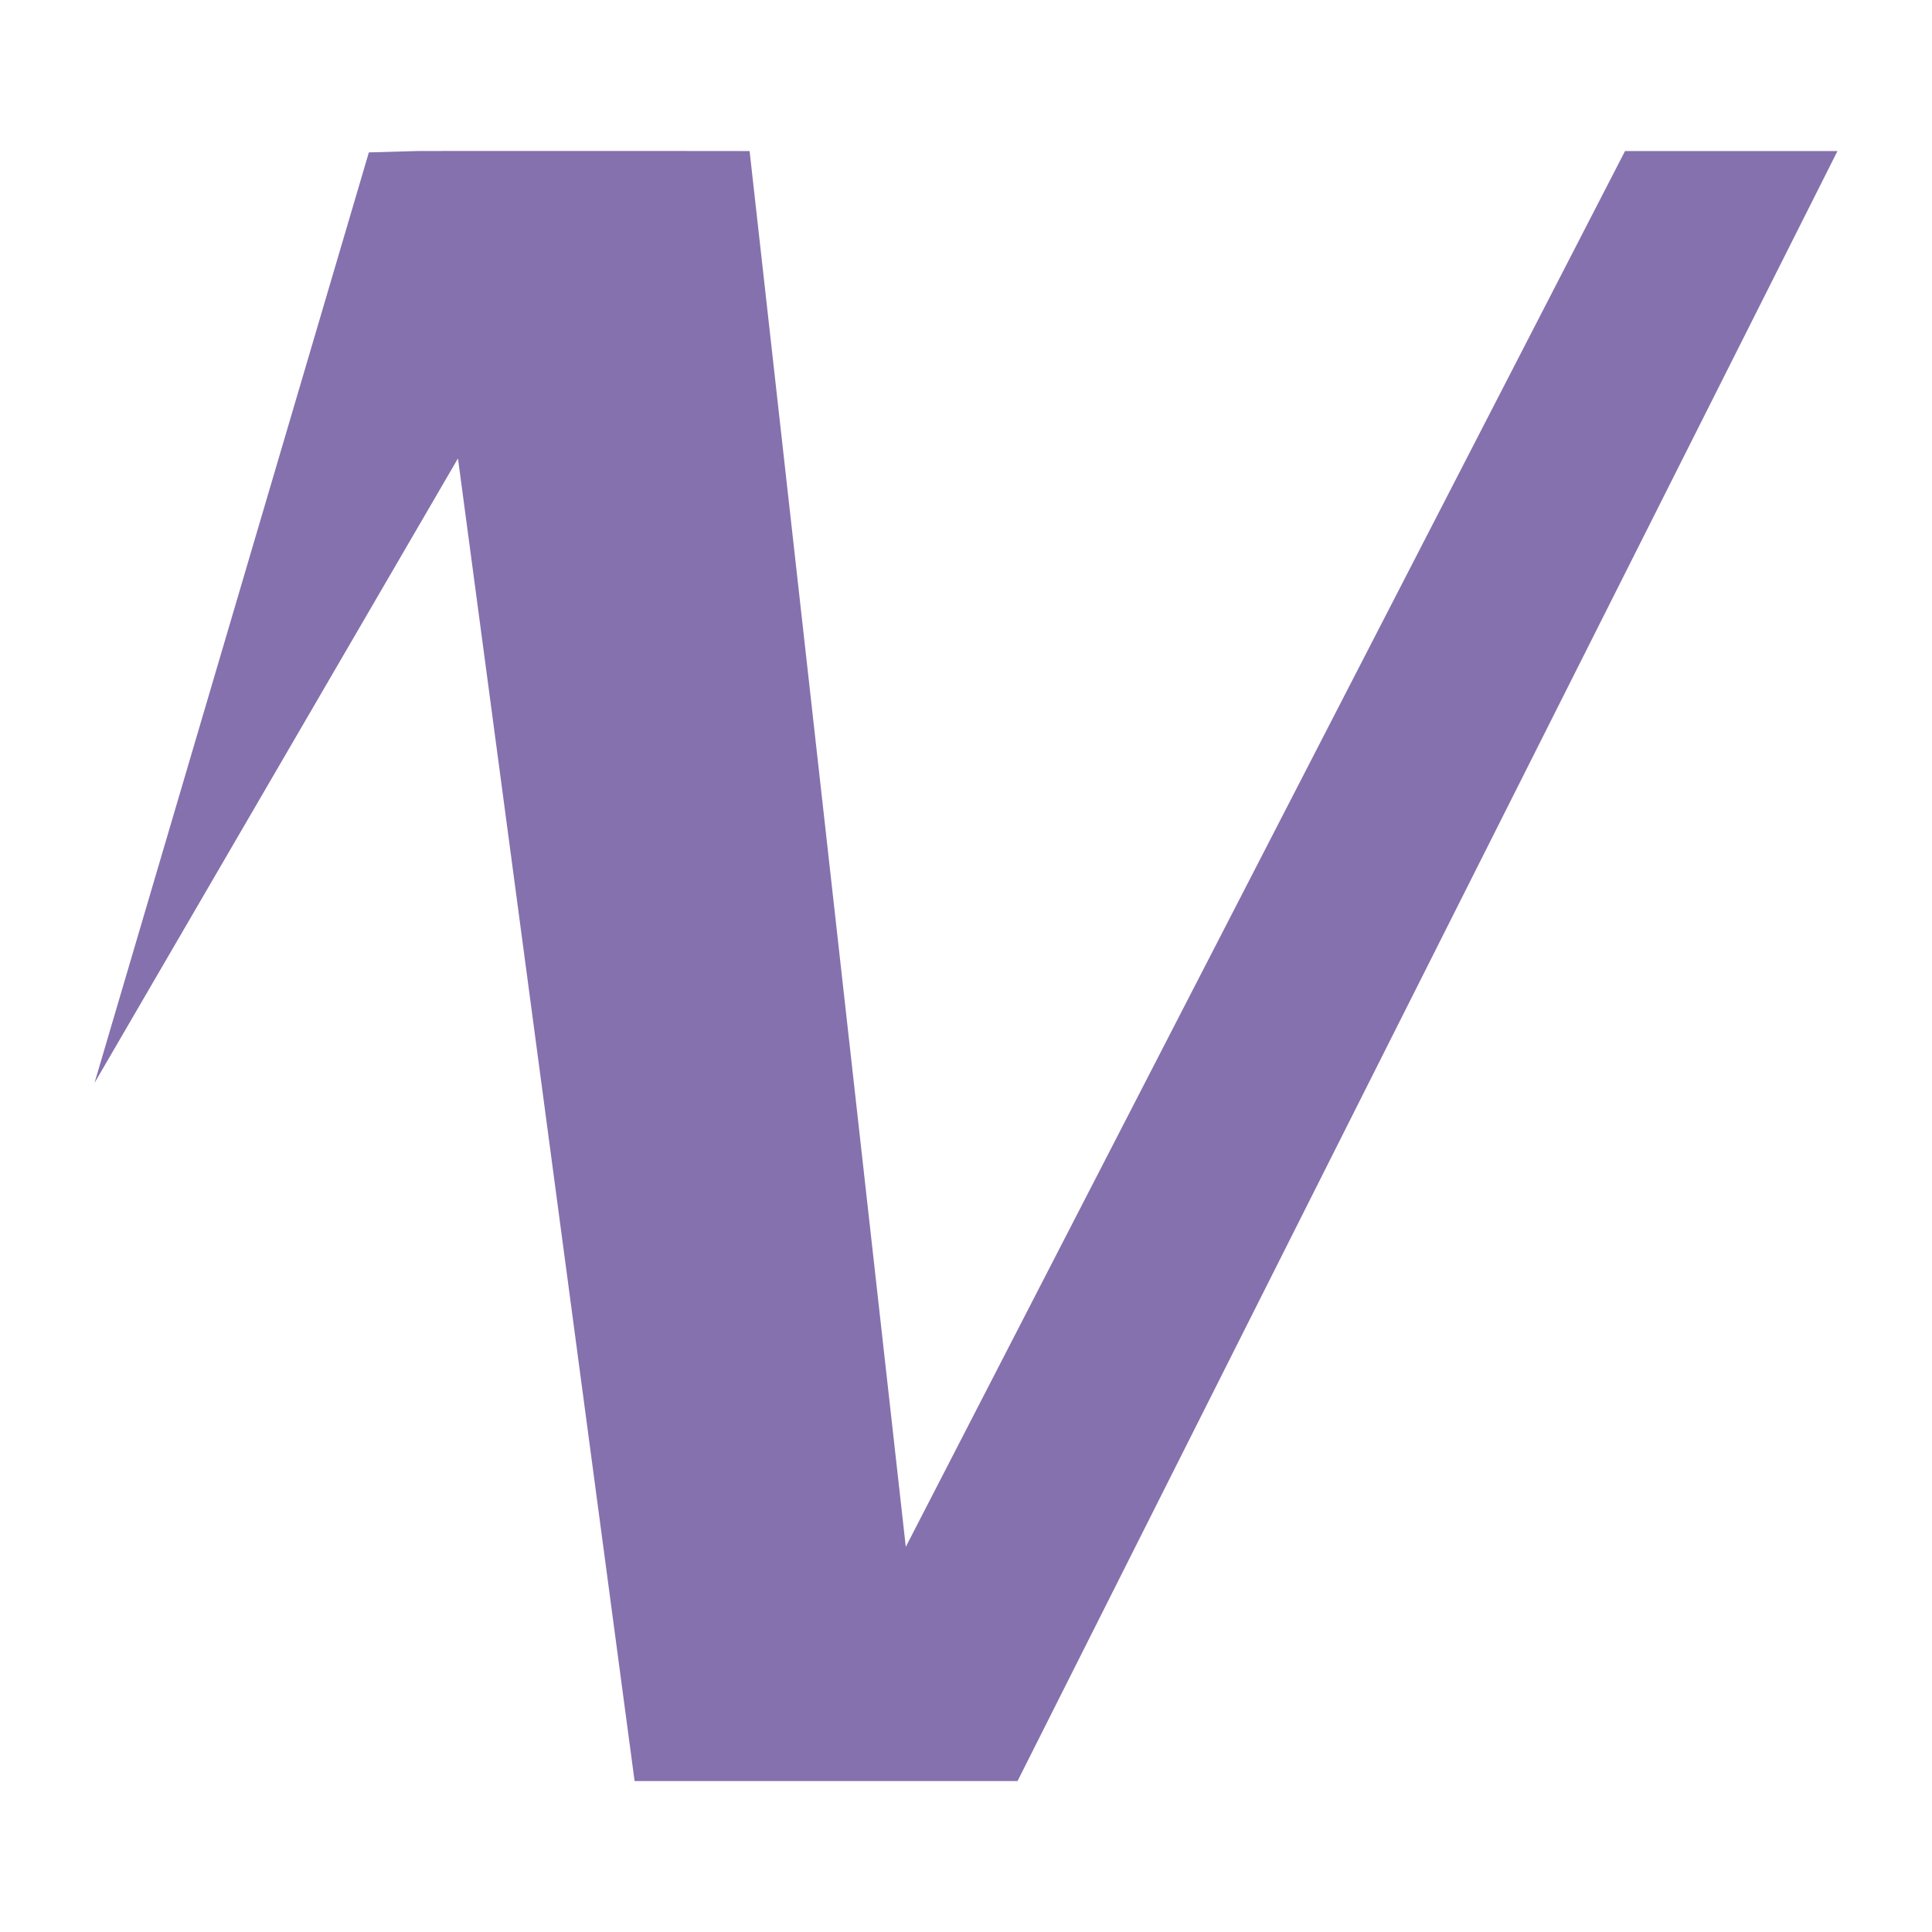
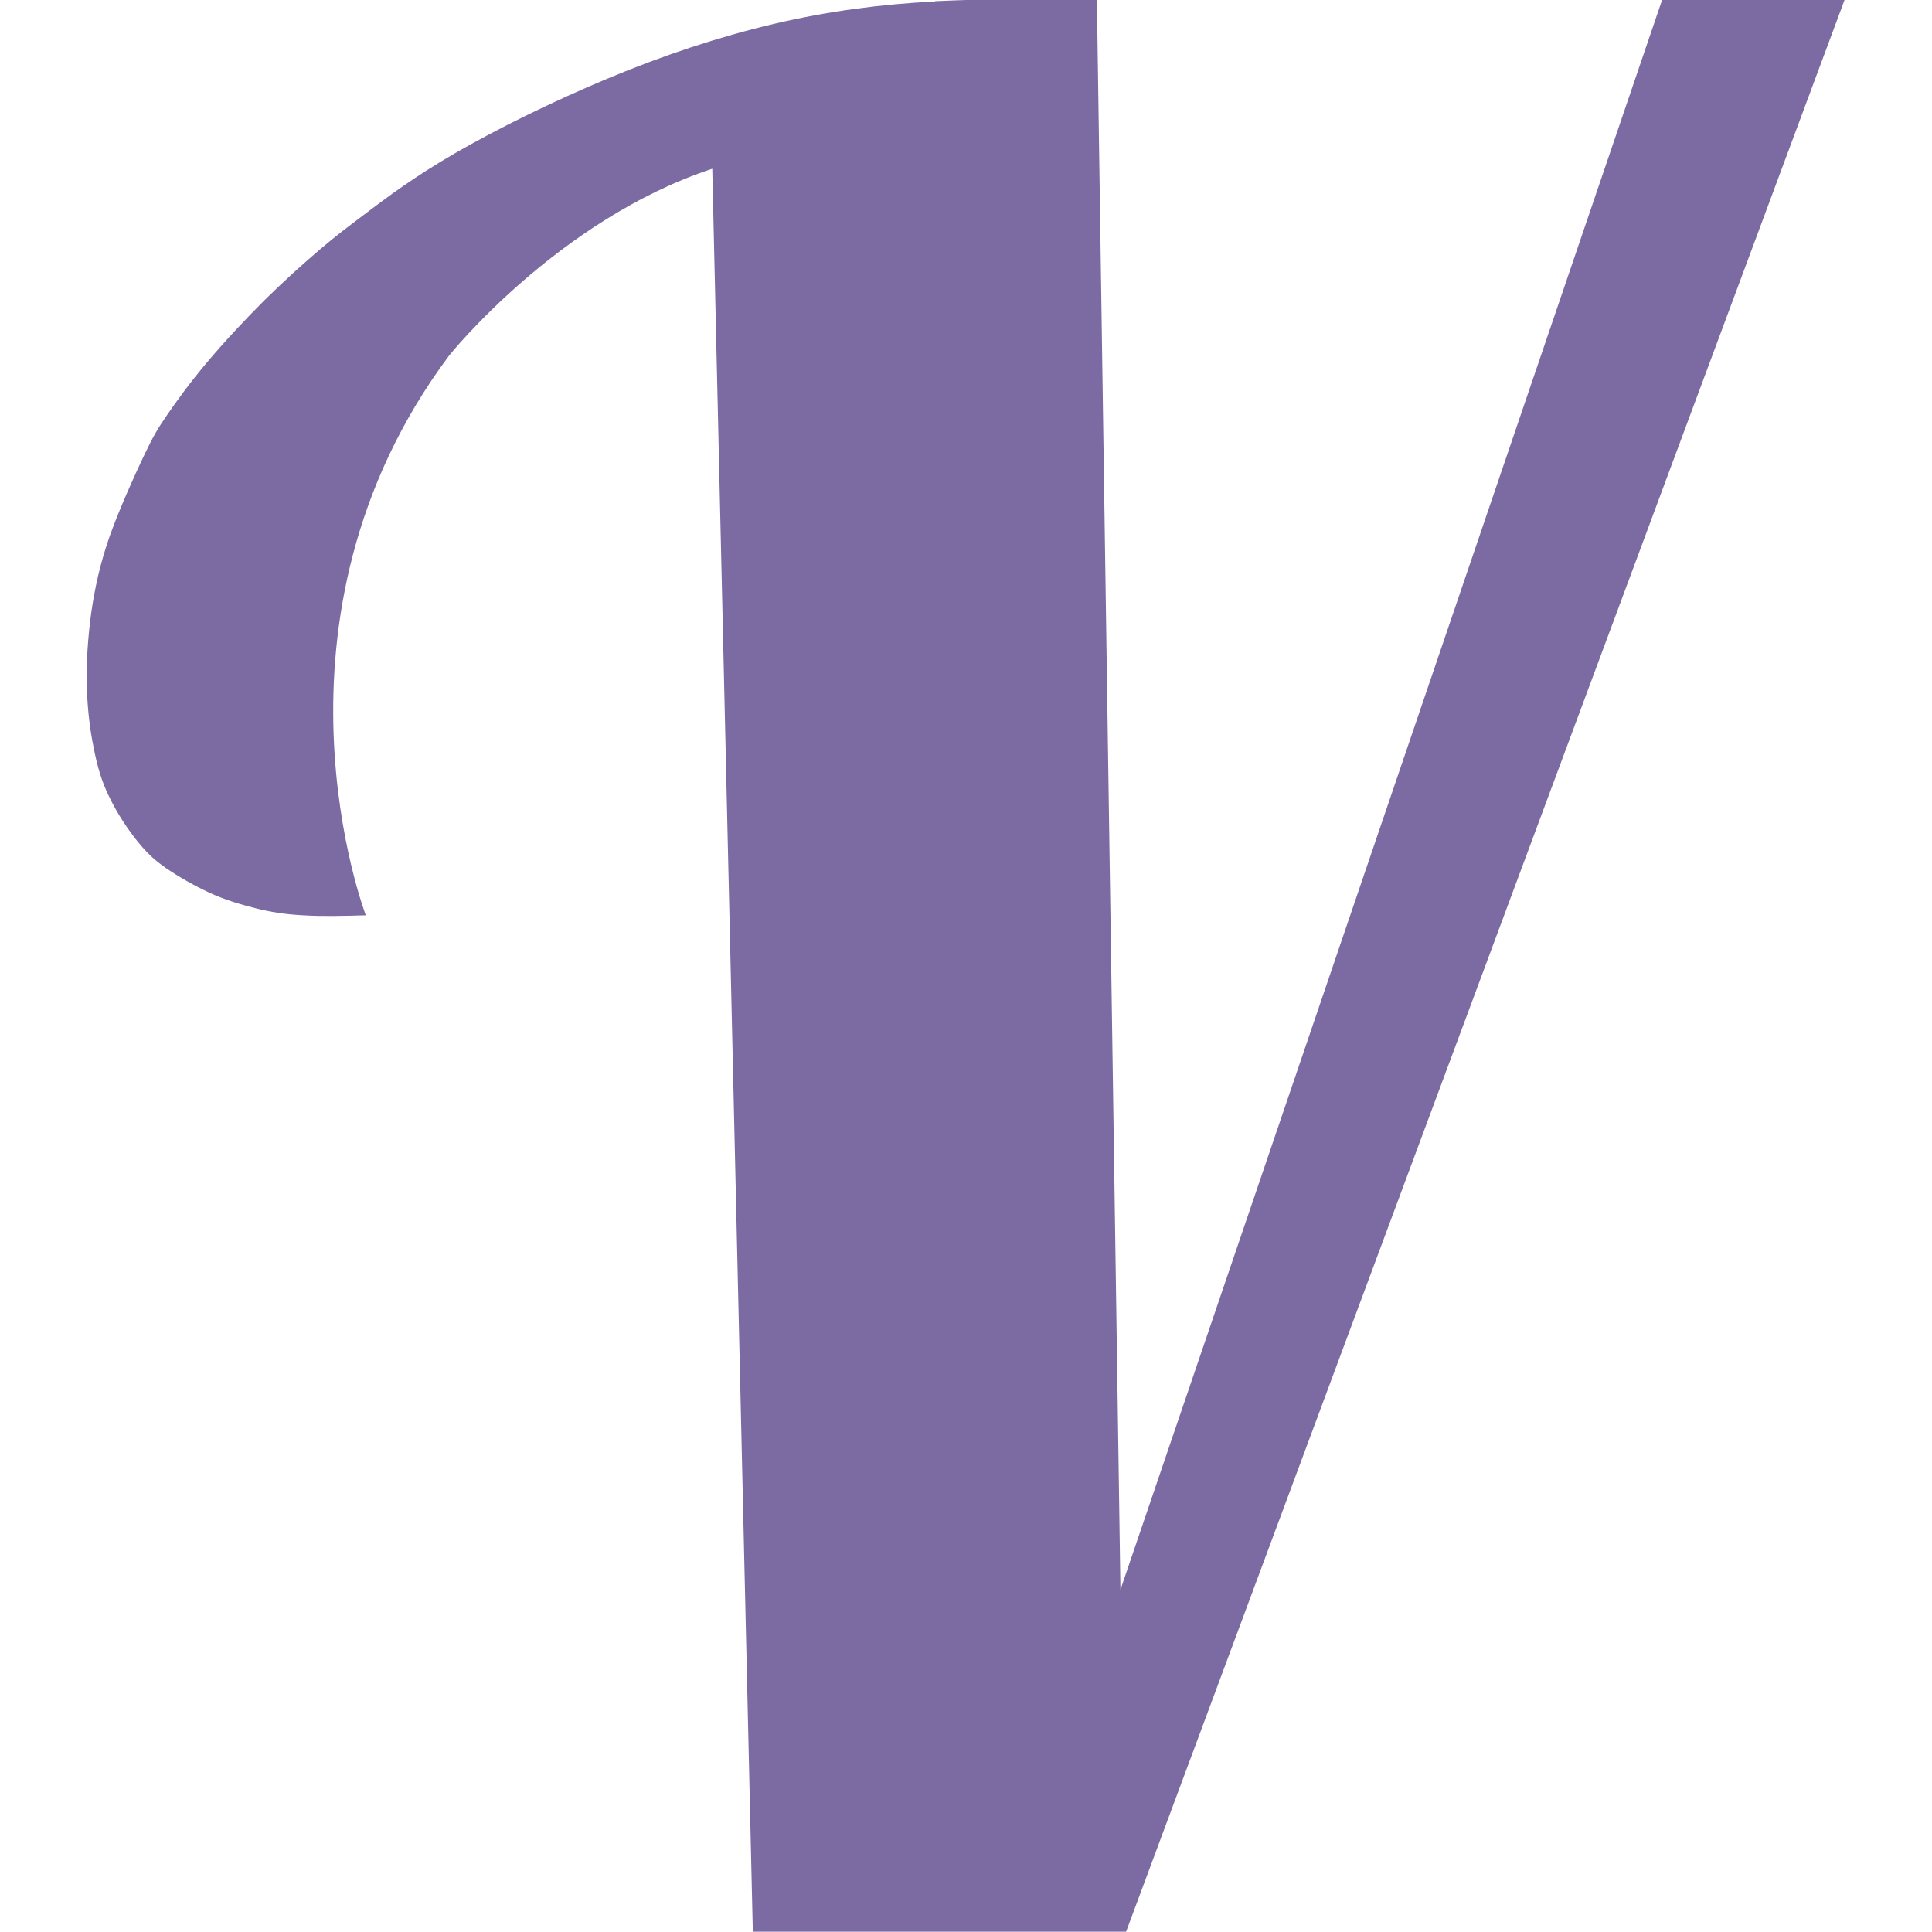
- <svg xmlns="http://www.w3.org/2000/svg" width="128" height="128" viewBox="0 0 33.867 33.867" version="1.1" id="svg8">
-   <defs id="defs2" />
-   <g id="layer1" transform="translate(0,-263.1333)">
-     <path style="font-style:normal;font-weight:normal;font-size:22.578px;line-height:1.25;font-family:sans-serif;letter-spacing:0px;word-spacing:0px;fill:#8571ad;fill-opacity:1;stroke:none;stroke-width:0.486" d="M 11.168,265.779 7.323,265.78 v 8.5e-4 h -0.012 l -0.845,0.024 -4.809,16.311 6.371,-10.947 3.096,23.185 H 17.837 L 32.21,265.781 H 28.486 L 15.878,290.249 13.14,265.781 Z" id="text903" />
+ <svg xmlns="http://www.w3.org/2000/svg" width="24" height="24" viewBox="0 0 6.48 6.48" version="1.1" id="svg8">
+   <defs id="defs2">
+     </defs>
+   <g id="layer1" transform="translate(0,-290.65)">
+     <path style="fill:#7c6aa3;fill-opacity:1;stroke:none;stroke-width:0.51px;stroke-linecap:butt;stroke-linejoin:miter;stroke-opacity:1" d="m 3.136,290.655 c -0.18,0.009 -0.357,0.032 -0.54,0.075 -0.183,0.043 -0.37,0.105 -0.557,0.183 -0.187,0.078 -0.373,0.17 -0.513,0.251 -0.14,0.081 -0.232,0.151 -0.297,0.2 -0.065,0.049 -0.101,0.076 -0.154,0.121 -0.053,0.045 -0.12,0.105 -0.188,0.172 -0.068,0.068 -0.136,0.141 -0.194,0.21 -0.058,0.069 -0.104,0.133 -0.134,0.177 -0.031,0.045 -0.045,0.069 -0.077,0.136 -0.032,0.068 -0.08,0.173 -0.114,0.268 -0.033,0.094 -0.05,0.175 -0.062,0.257 -0.011,0.082 -0.017,0.166 -0.015,0.243 0.002,0.077 0.01,0.146 0.023,0.209 0.012,0.063 0.027,0.115 0.054,0.169 0.026,0.054 0.063,0.109 0.094,0.147 0.031,0.038 0.055,0.061 0.094,0.088 0.039,0.027 0.094,0.059 0.146,0.083 0.052,0.024 0.103,0.039 0.154,0.052 0.051,0.013 0.101,0.021 0.162,0.024 0.062,0.004 0.136,0.002 0.209,0 -1.9e-6,-1.3e-4 -0.381,-0.992 0.279,-1.877 0,0 0.364,-0.456 0.883,-0.627 l 0.136,5.913 h 1.252 l 2.41,-6.48 H 5.575 l -1.817,5.333 -0.079,-5.333 c -0.182,-0.006 -0.363,-0.003 -0.543,0.005 z" id="path9342" />
  </g>
</svg>
